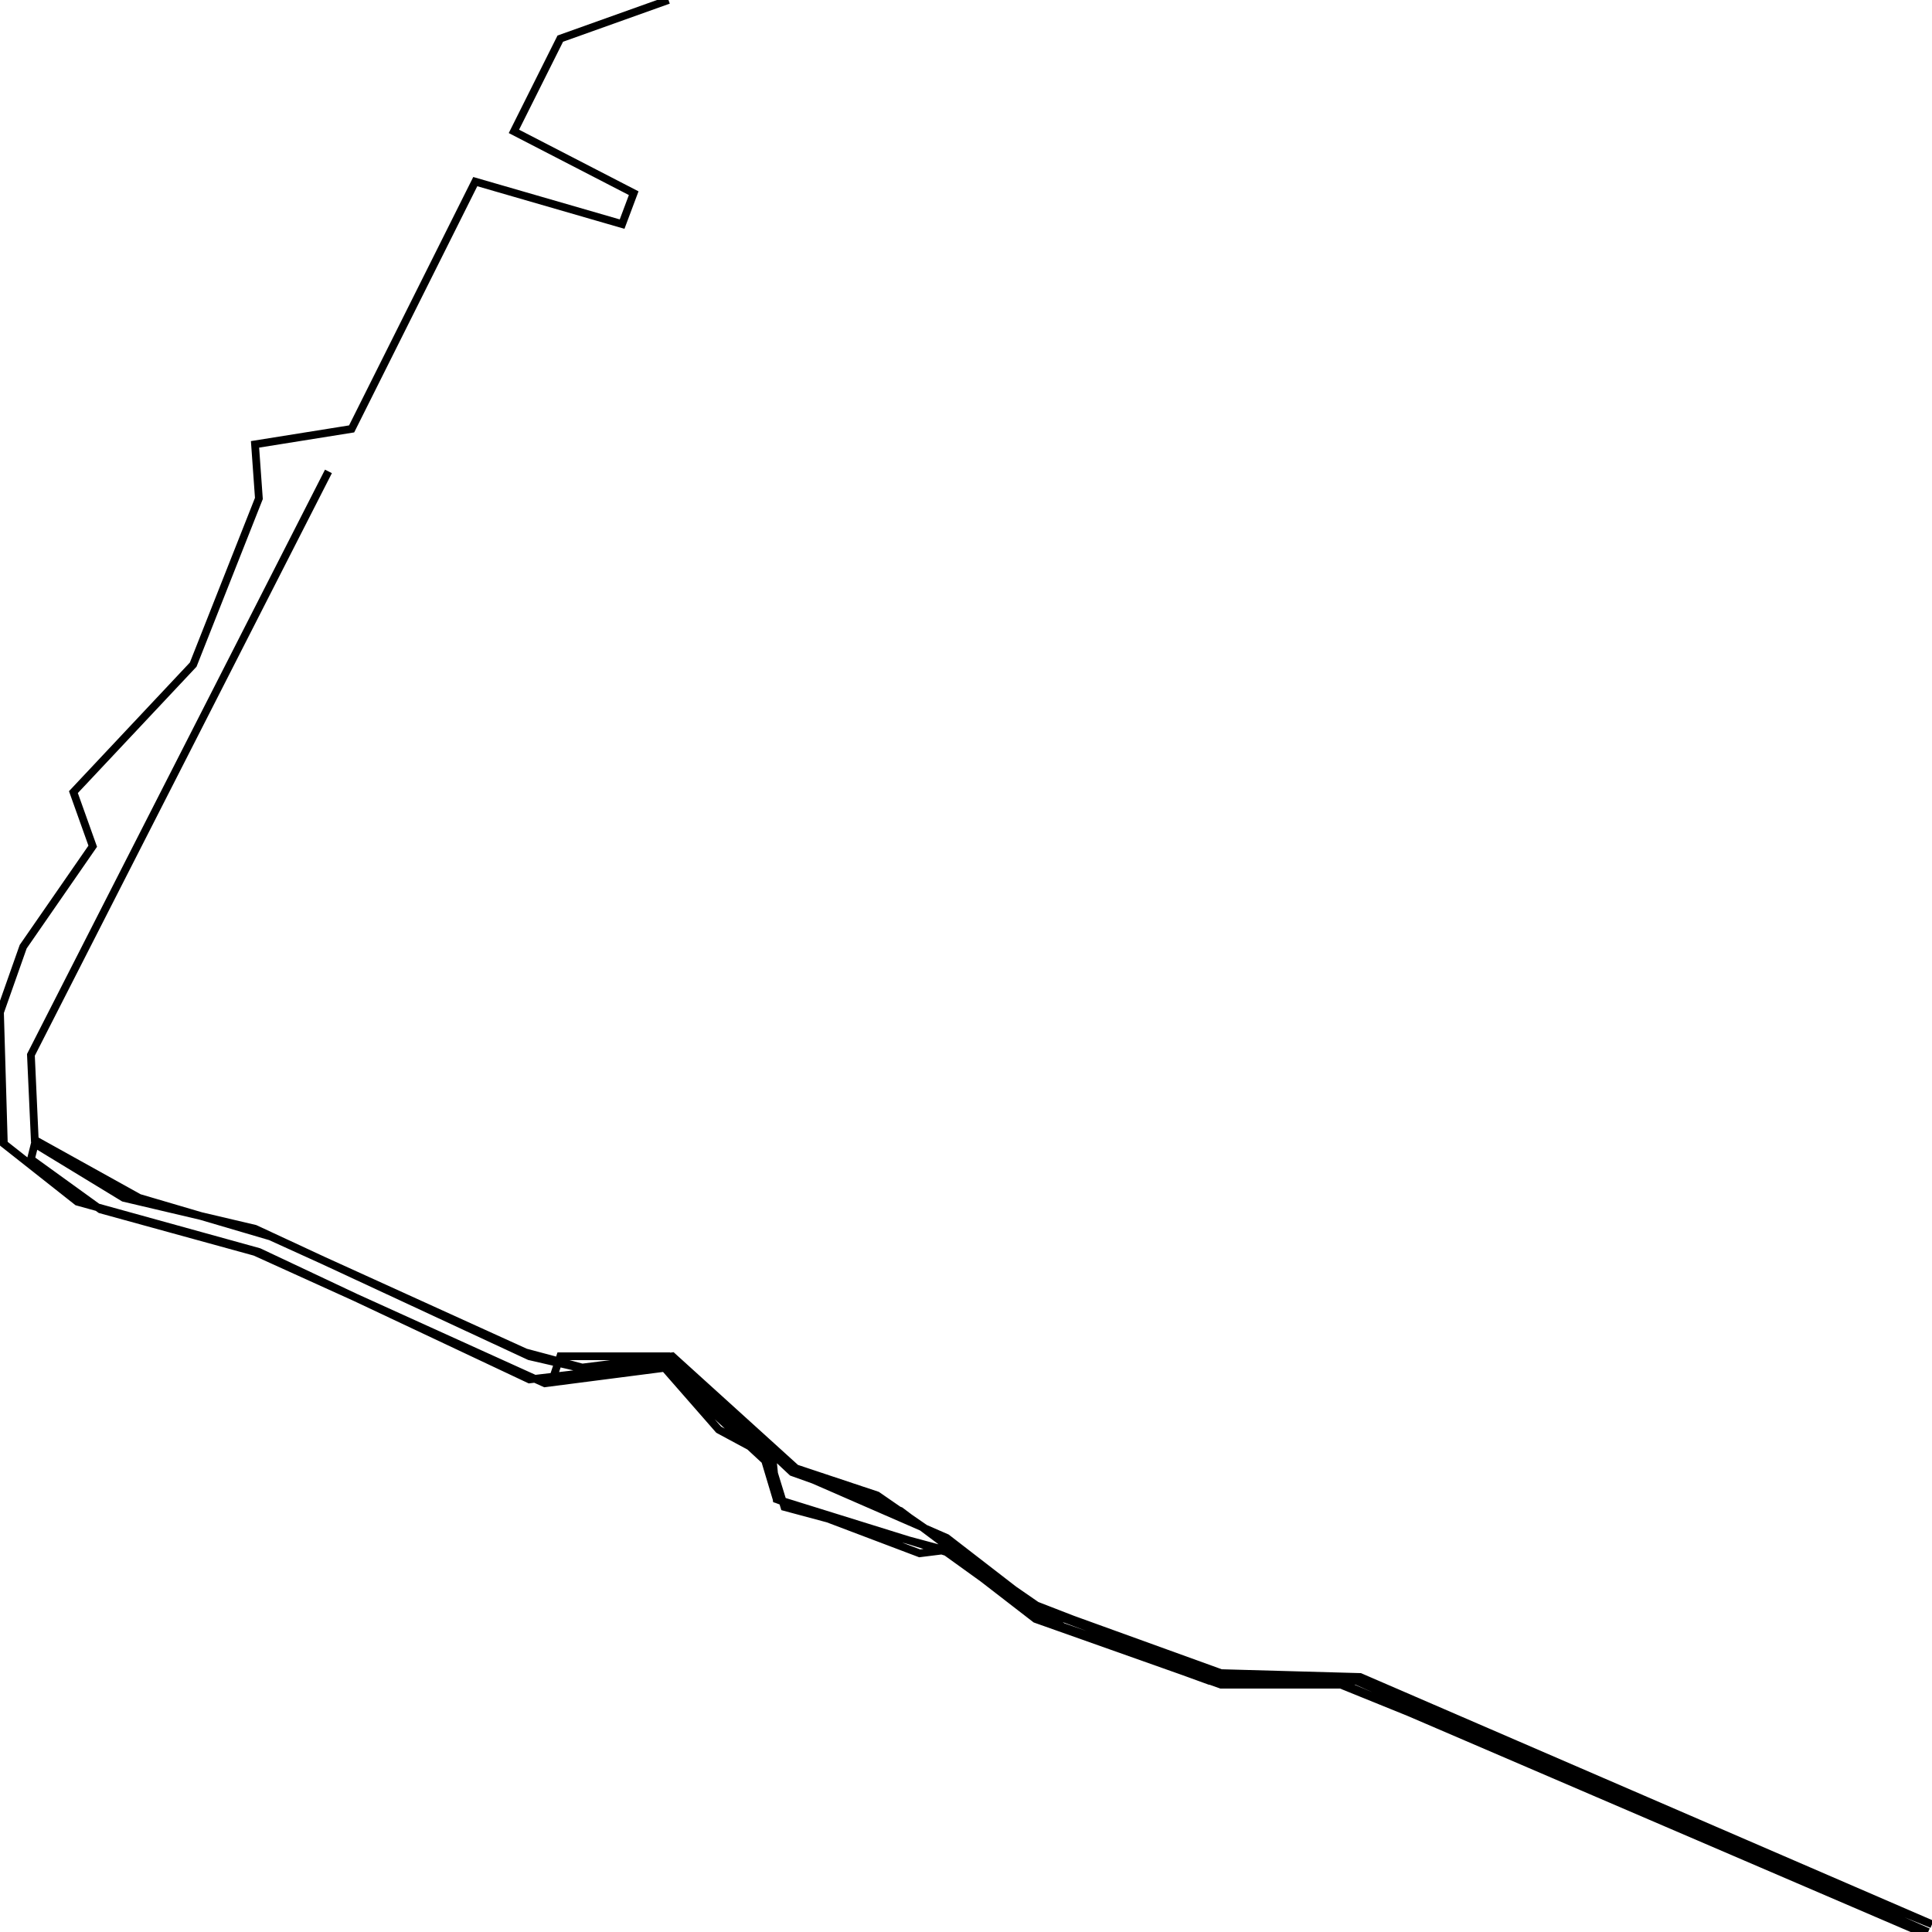
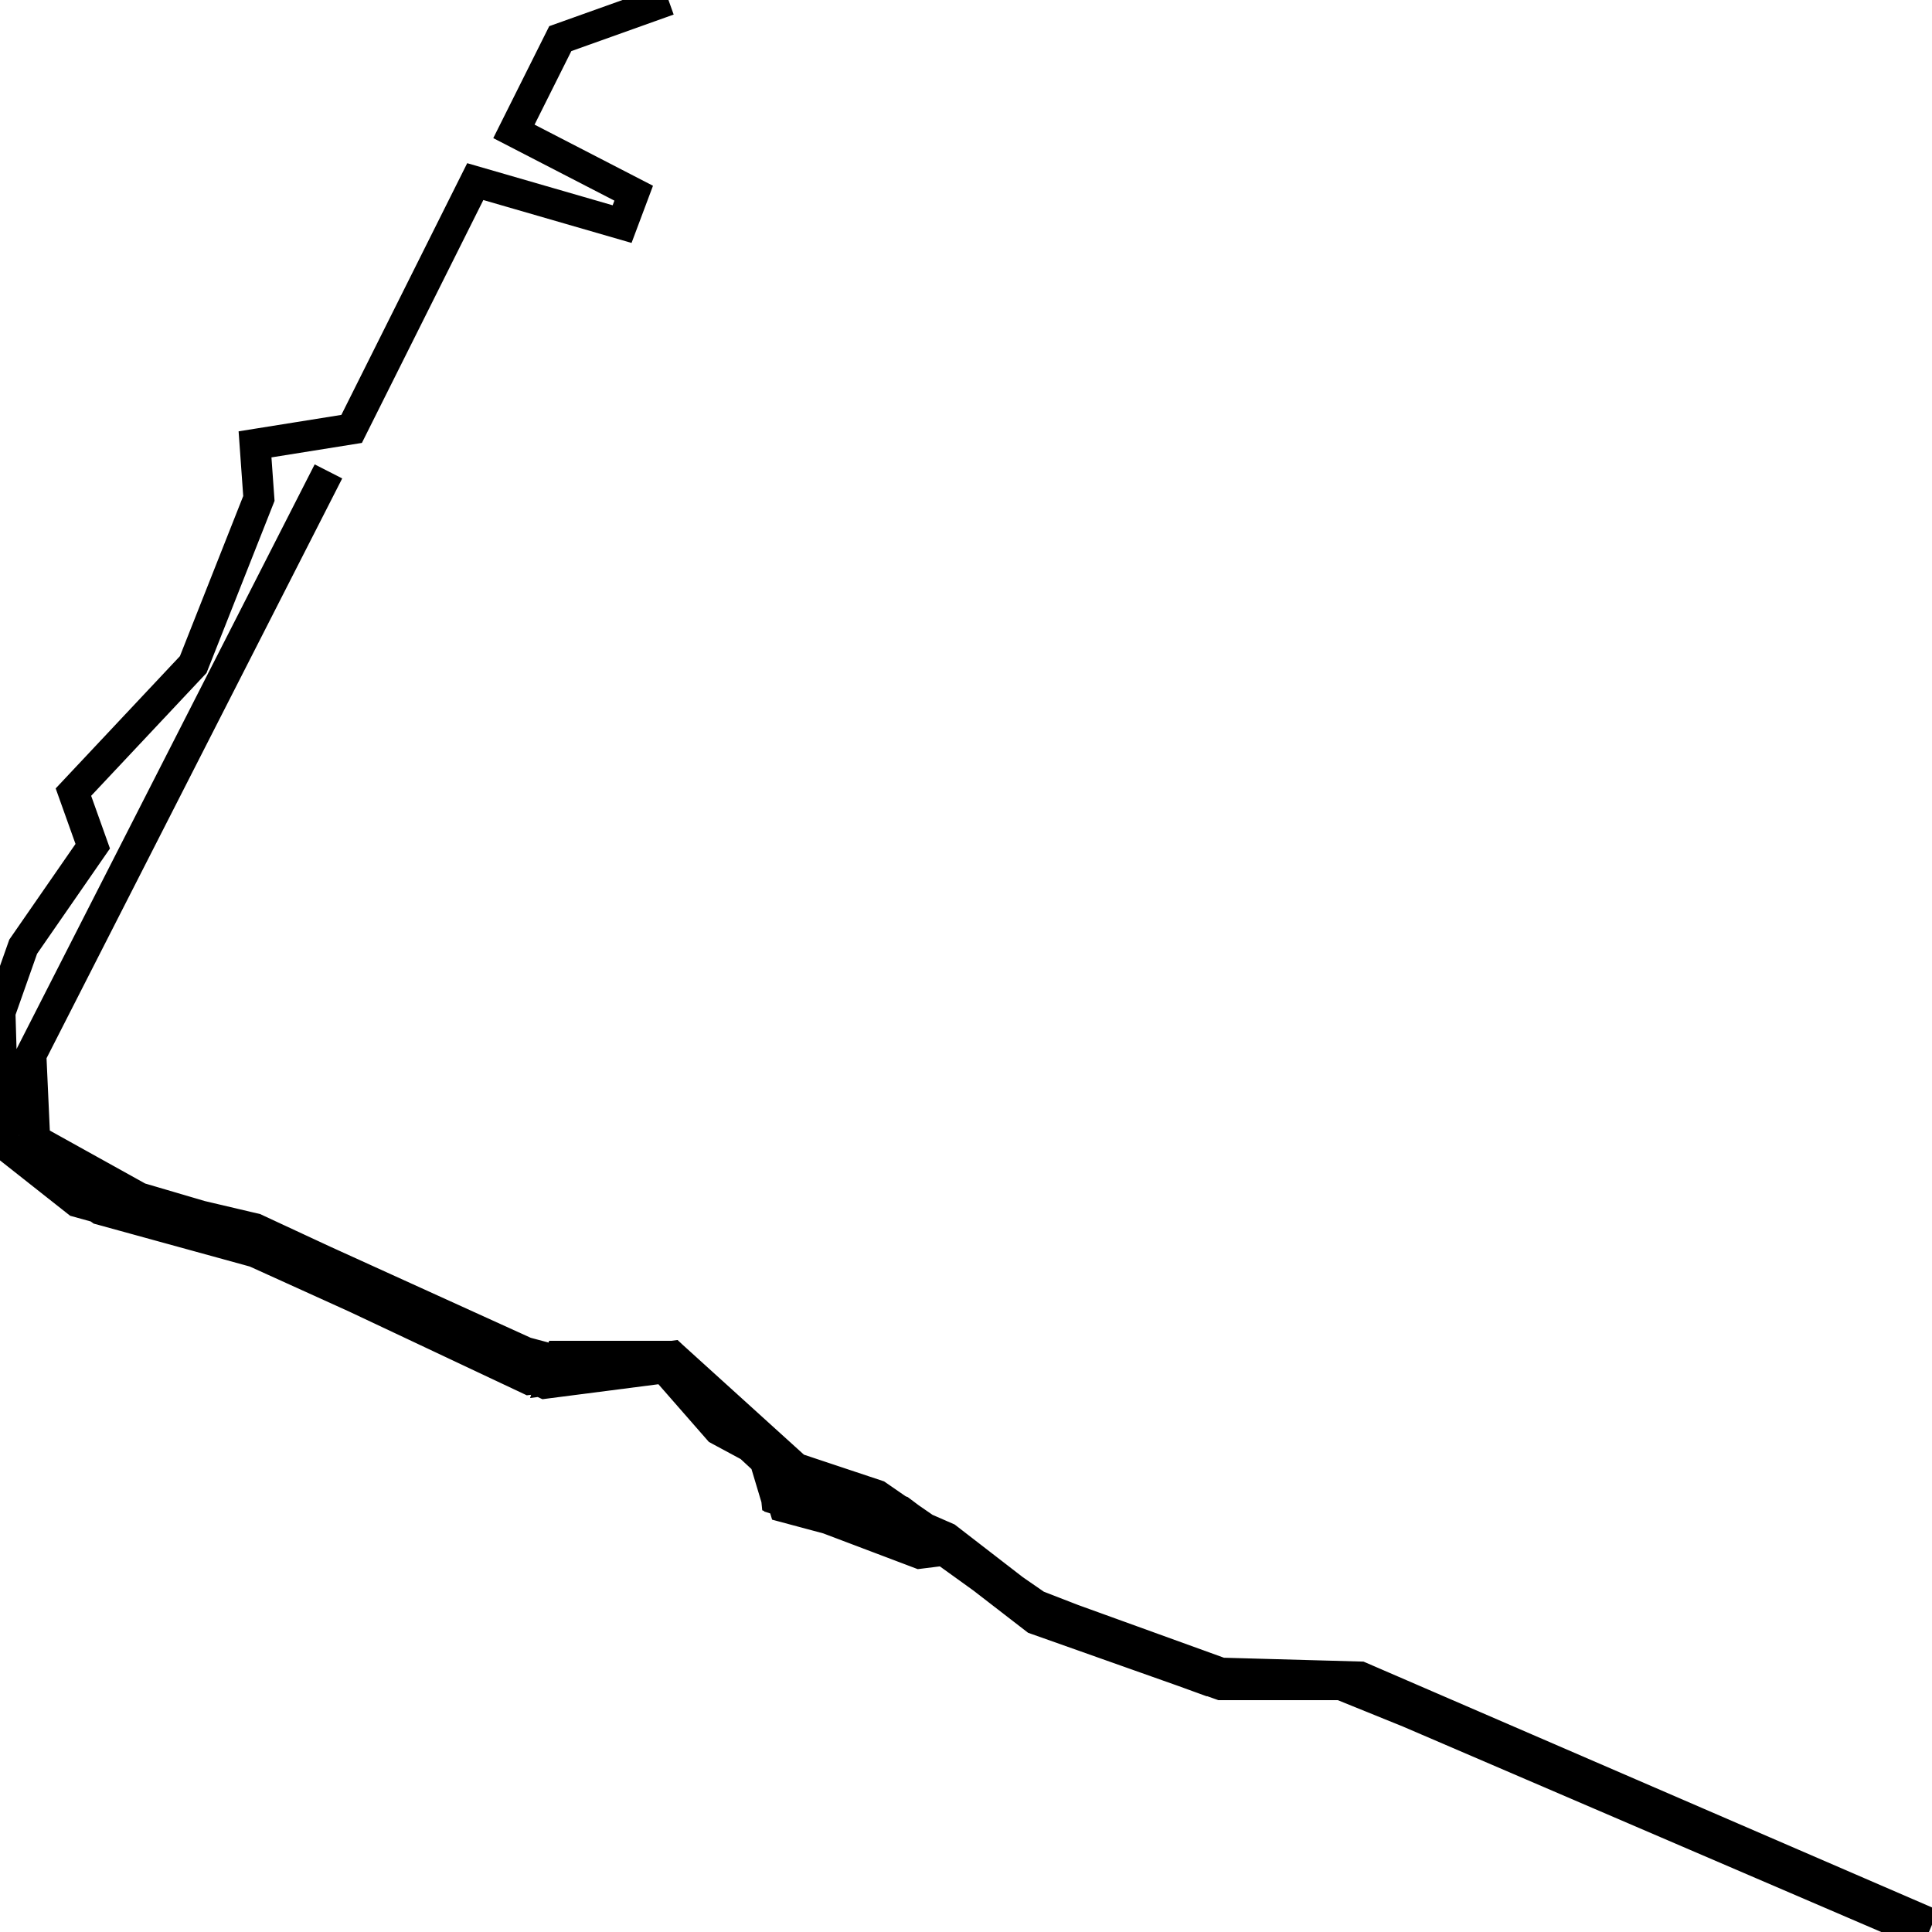
<svg xmlns="http://www.w3.org/2000/svg" viewBox="0 0 500 500">
-   <path d="M173,0l-28,10l-12,24l31,16l-3,8l-38,-11l-32,64l-25,4l1,14l-17,43l-31,33l5,14l-18,26l-6,17l1,34l19,15l47,13l70,33l34,-4l27,25l3,10l45,14l22,17l48,17l32,0l151,64l-149,-66l-34,0l-49,-19l-22,-17l-39,-17l-32,-30l-24,3l-13,-3l-71,-33l-34,-8l-23,-14l-1,4l18,13l40,11l75,34l31,-4l14,16l13,7l4,13l41,11l25,18l44,16l35,1l149,64l-146,-65l-35,-1l-51,-19l-32,-24l-28,-10l-32,-30l-28,0l-2,6l30,-4l27,25l1,10l37,14l8,-1l29,20l43,15l29,0l153,62l-148,-64l-36,-1l-47,-17l-42,-29l-21,-7l-32,-29l-23,3l-15,-4l-66,-30l-34,-10l-27,-15l-1,-22l77,-151" fill="none" stroke="currentColor" stroke-width="2" />
+   <path d="M173,0l-28,10l-12,24l31,16l-3,8l-38,-11l-32,64l-25,4l1,14l-17,43l-31,33l5,14l-18,26l-6,17l1,34l19,15l47,13l70,33l34,-4l27,25l3,10l45,14l22,17l48,17l32,0l151,64l-149,-66l-34,0l-49,-19l-22,-17l-39,-17l-32,-30l-24,3l-13,-3l-71,-33l-34,-8l-23,-14l-1,4l18,13l40,11l75,34l31,-4l14,16l13,7l4,13l41,11l25,18l44,16l35,1l149,64l-146,-65l-35,-1l-51,-19l-32,-24l-28,-10l-32,-30l-28,0l-2,6l30,-4l27,25l1,10l37,14l8,-1l29,20l43,15l29,0l153,62l-148,-64l-36,-1l-47,-17l-42,-29l-21,-7l-32,-29l-23,3l-15,-4l-66,-30l-34,-10l-27,-15l-1,-22l77,-151" fill="none" stroke="currentColor" stroke-width="8" />
</svg>
